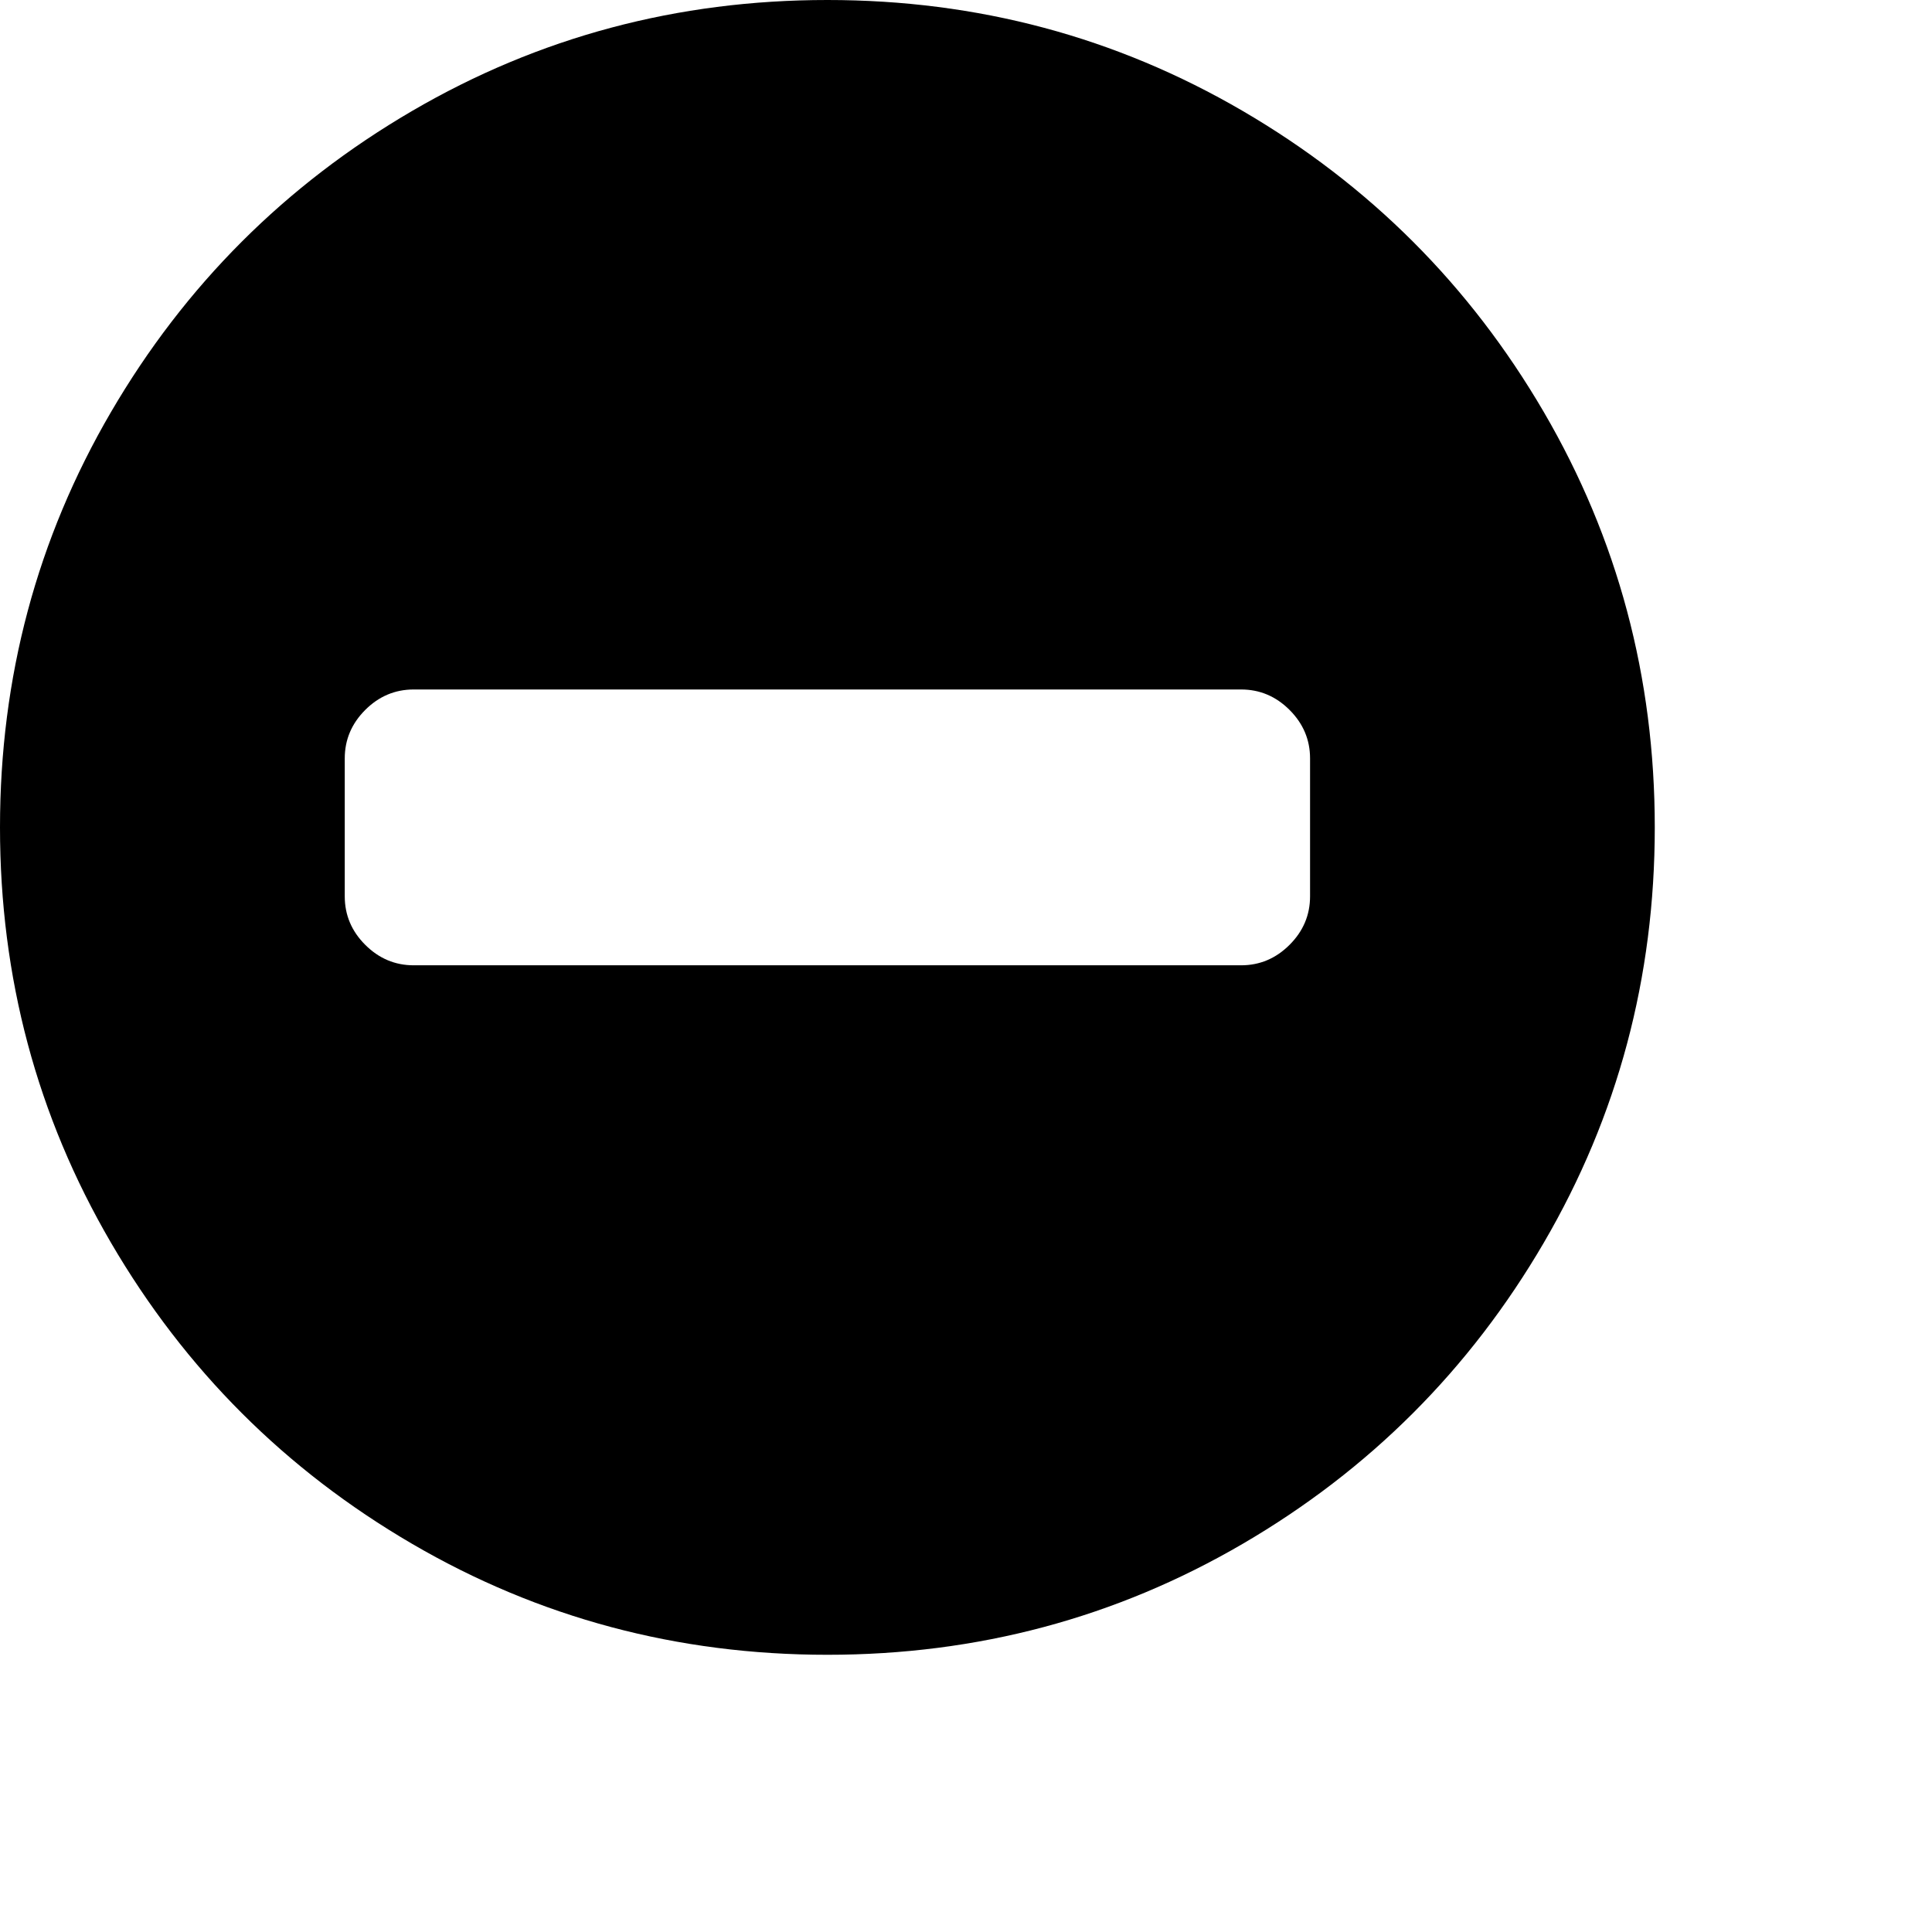
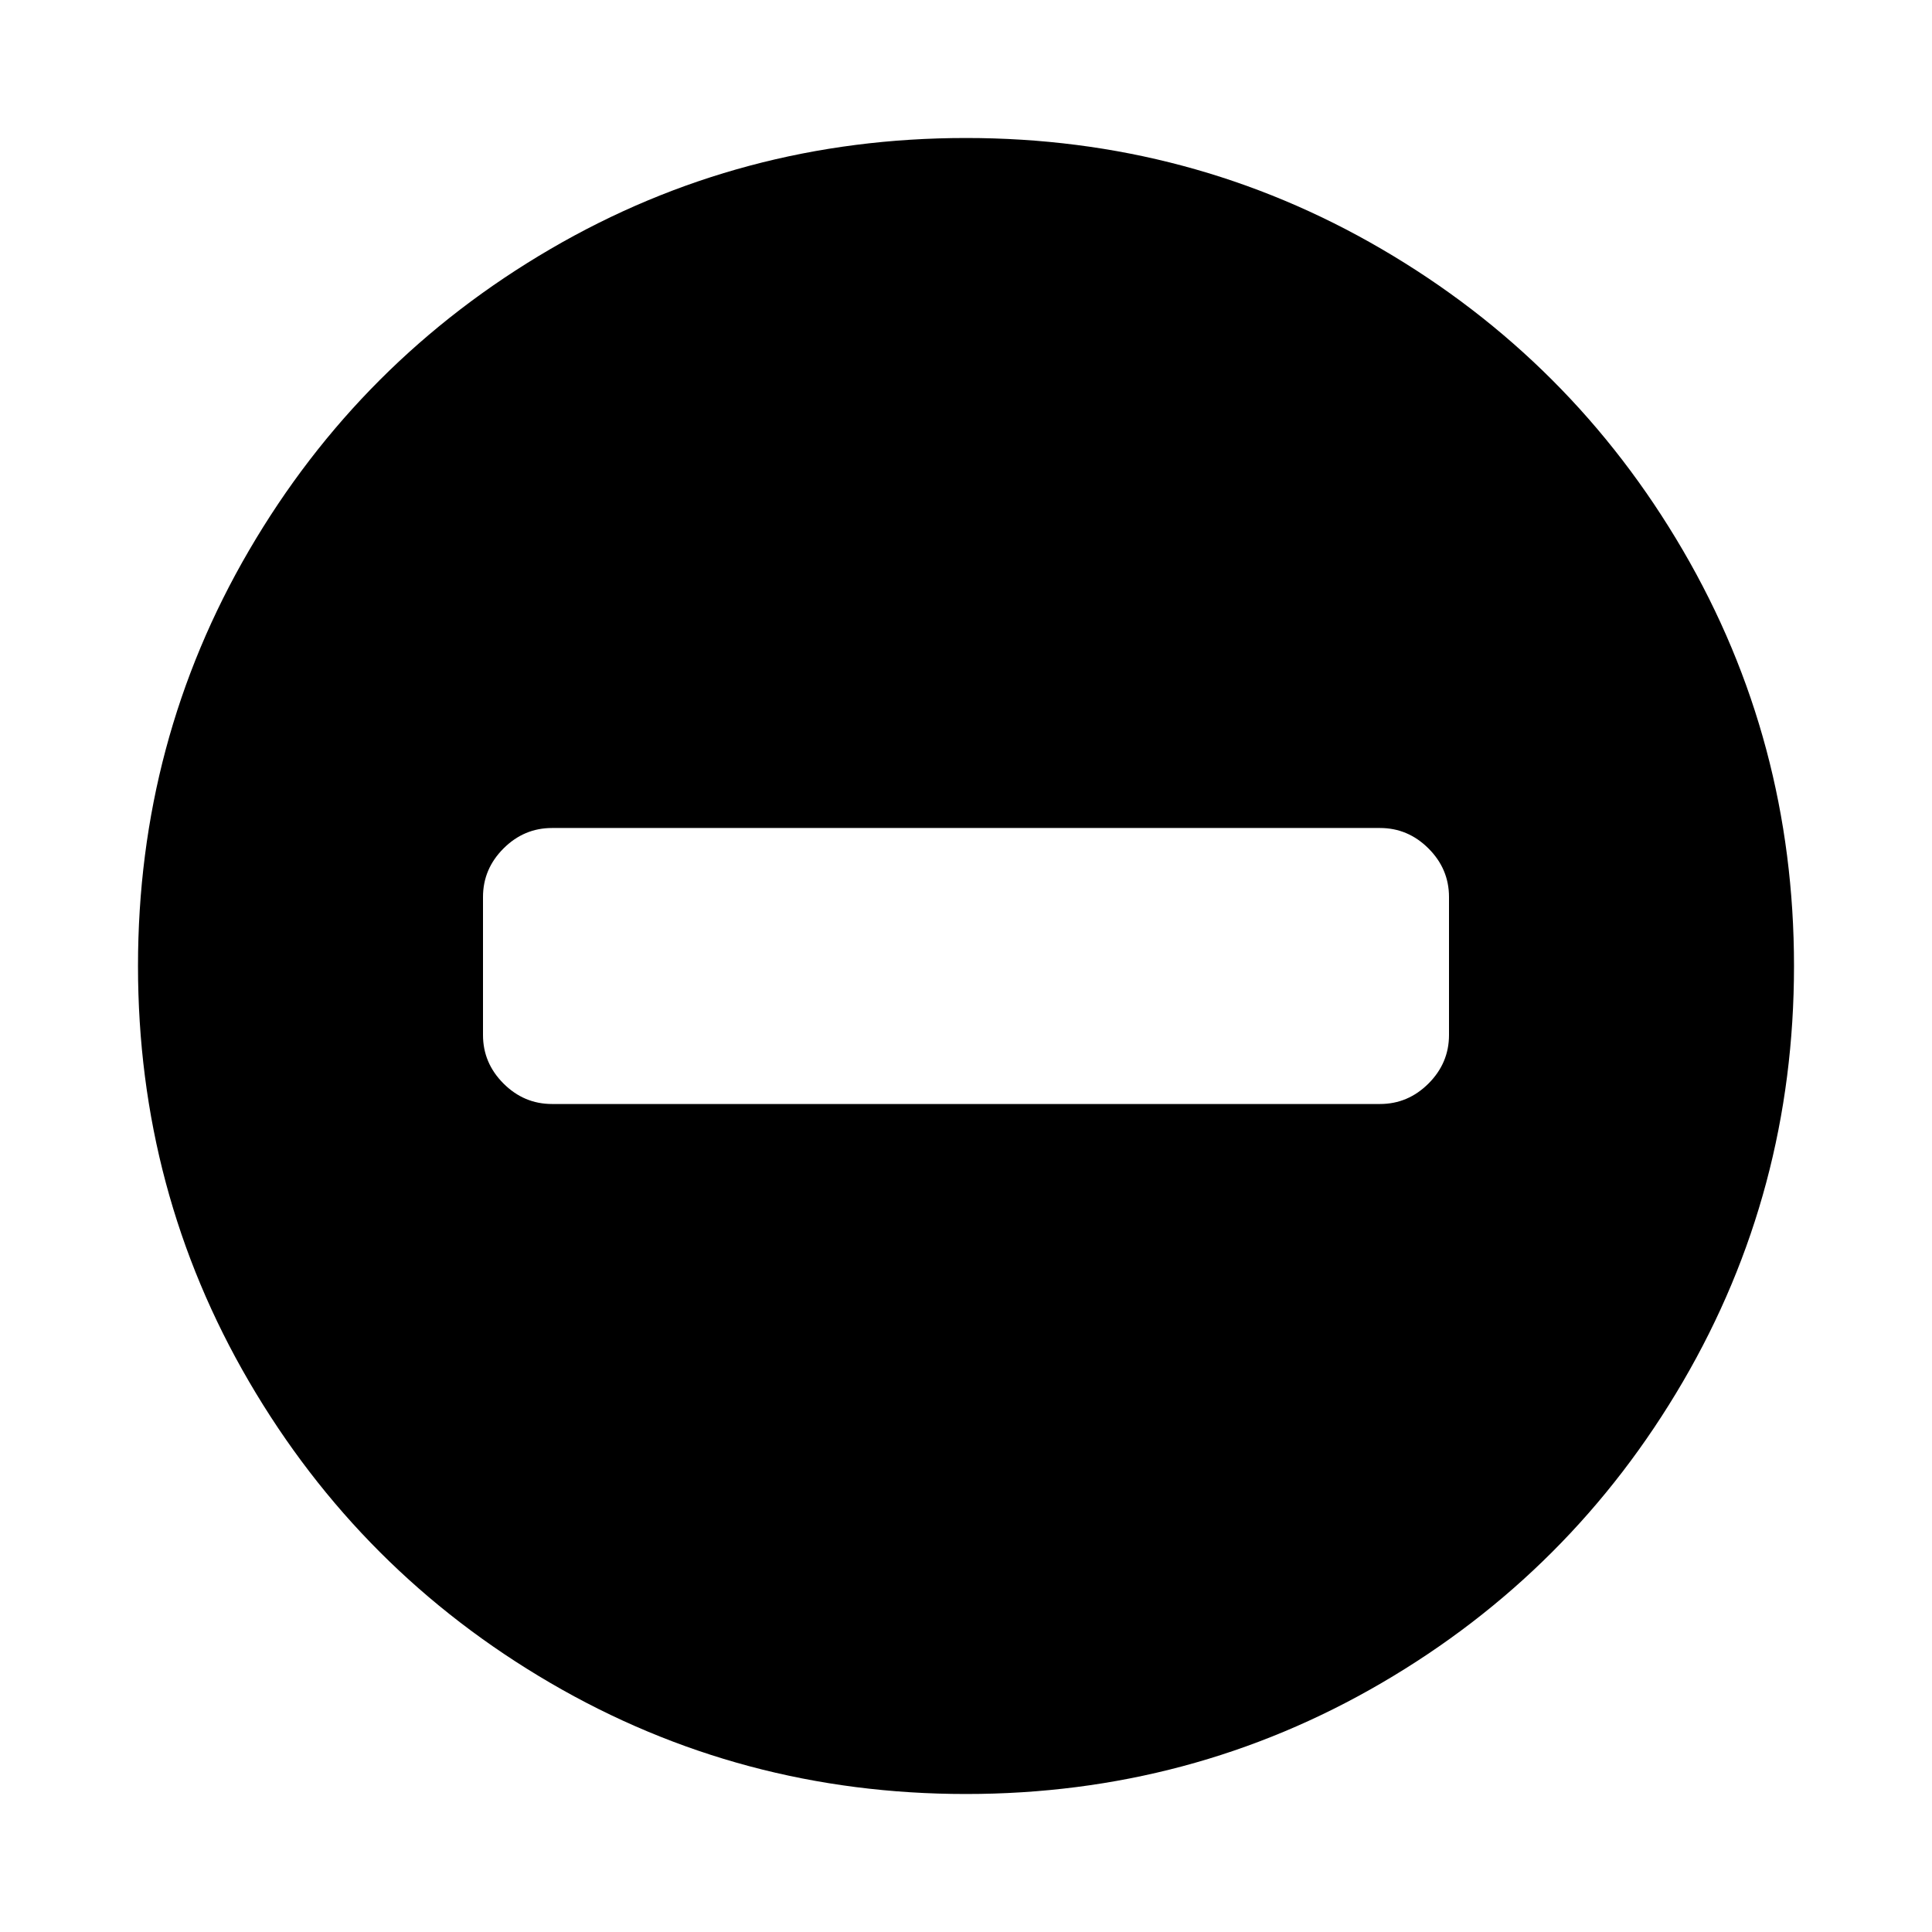
- <svg xmlns="http://www.w3.org/2000/svg" version="1.1" id="Layer_1" x="0px" y="0px" width="512px" height="512px" viewBox="0 0 512 512" enable-background="new 0 0 512 512" xml:space="preserve">
-   <path d="M409.133,109.203c-19.608-33.592-46.205-60.189-79.798-79.796C295.736,9.801,259.058,0,219.273,0  c-39.781,0-76.47,9.801-110.063,29.407c-33.595,19.604-60.192,46.201-79.8,79.796C9.801,142.8,0,179.489,0,219.267  c0,39.78,9.804,76.463,29.407,110.062c19.607,33.592,46.204,60.189,79.799,79.798c33.597,19.605,70.283,29.407,110.063,29.407  s76.47-9.802,110.065-29.407c33.593-19.602,60.189-46.206,79.795-79.798c19.603-33.596,29.403-70.284,29.403-110.062  C438.533,179.485,428.732,142.795,409.133,109.203z M347.179,237.539c0,4.948-1.811,9.236-5.428,12.847  c-3.614,3.614-7.898,5.428-12.847,5.428h-219.27c-4.948,0-9.229-1.813-12.847-5.428c-3.616-3.61-5.424-7.898-5.424-12.847v-36.547  c0-4.948,1.809-9.231,5.424-12.847c3.617-3.617,7.898-5.426,12.847-5.426h219.27c4.948,0,9.232,1.809,12.847,5.426  c3.617,3.615,5.428,7.898,5.428,12.847V237.539z" />
+ <svg xmlns="http://www.w3.org/2000/svg" width="1792" height="1792" viewBox="0 0 1792 1792">
+   <path d="M1344 960v-128q0-26-19-45t-45-19h-768q-26 0-45 19t-19 45v128q0 26 19 45t45 19h768q26 0 45-19t19-45zm320-64q0 209-103 385.5t-279.5 279.5-385.5 103-385.5-103-279.5-279.5-103-385.5 103-385.5 279.5-279.5 385.5-103 385.5 103 279.5 279.5 103 385.5z" />
</svg>
